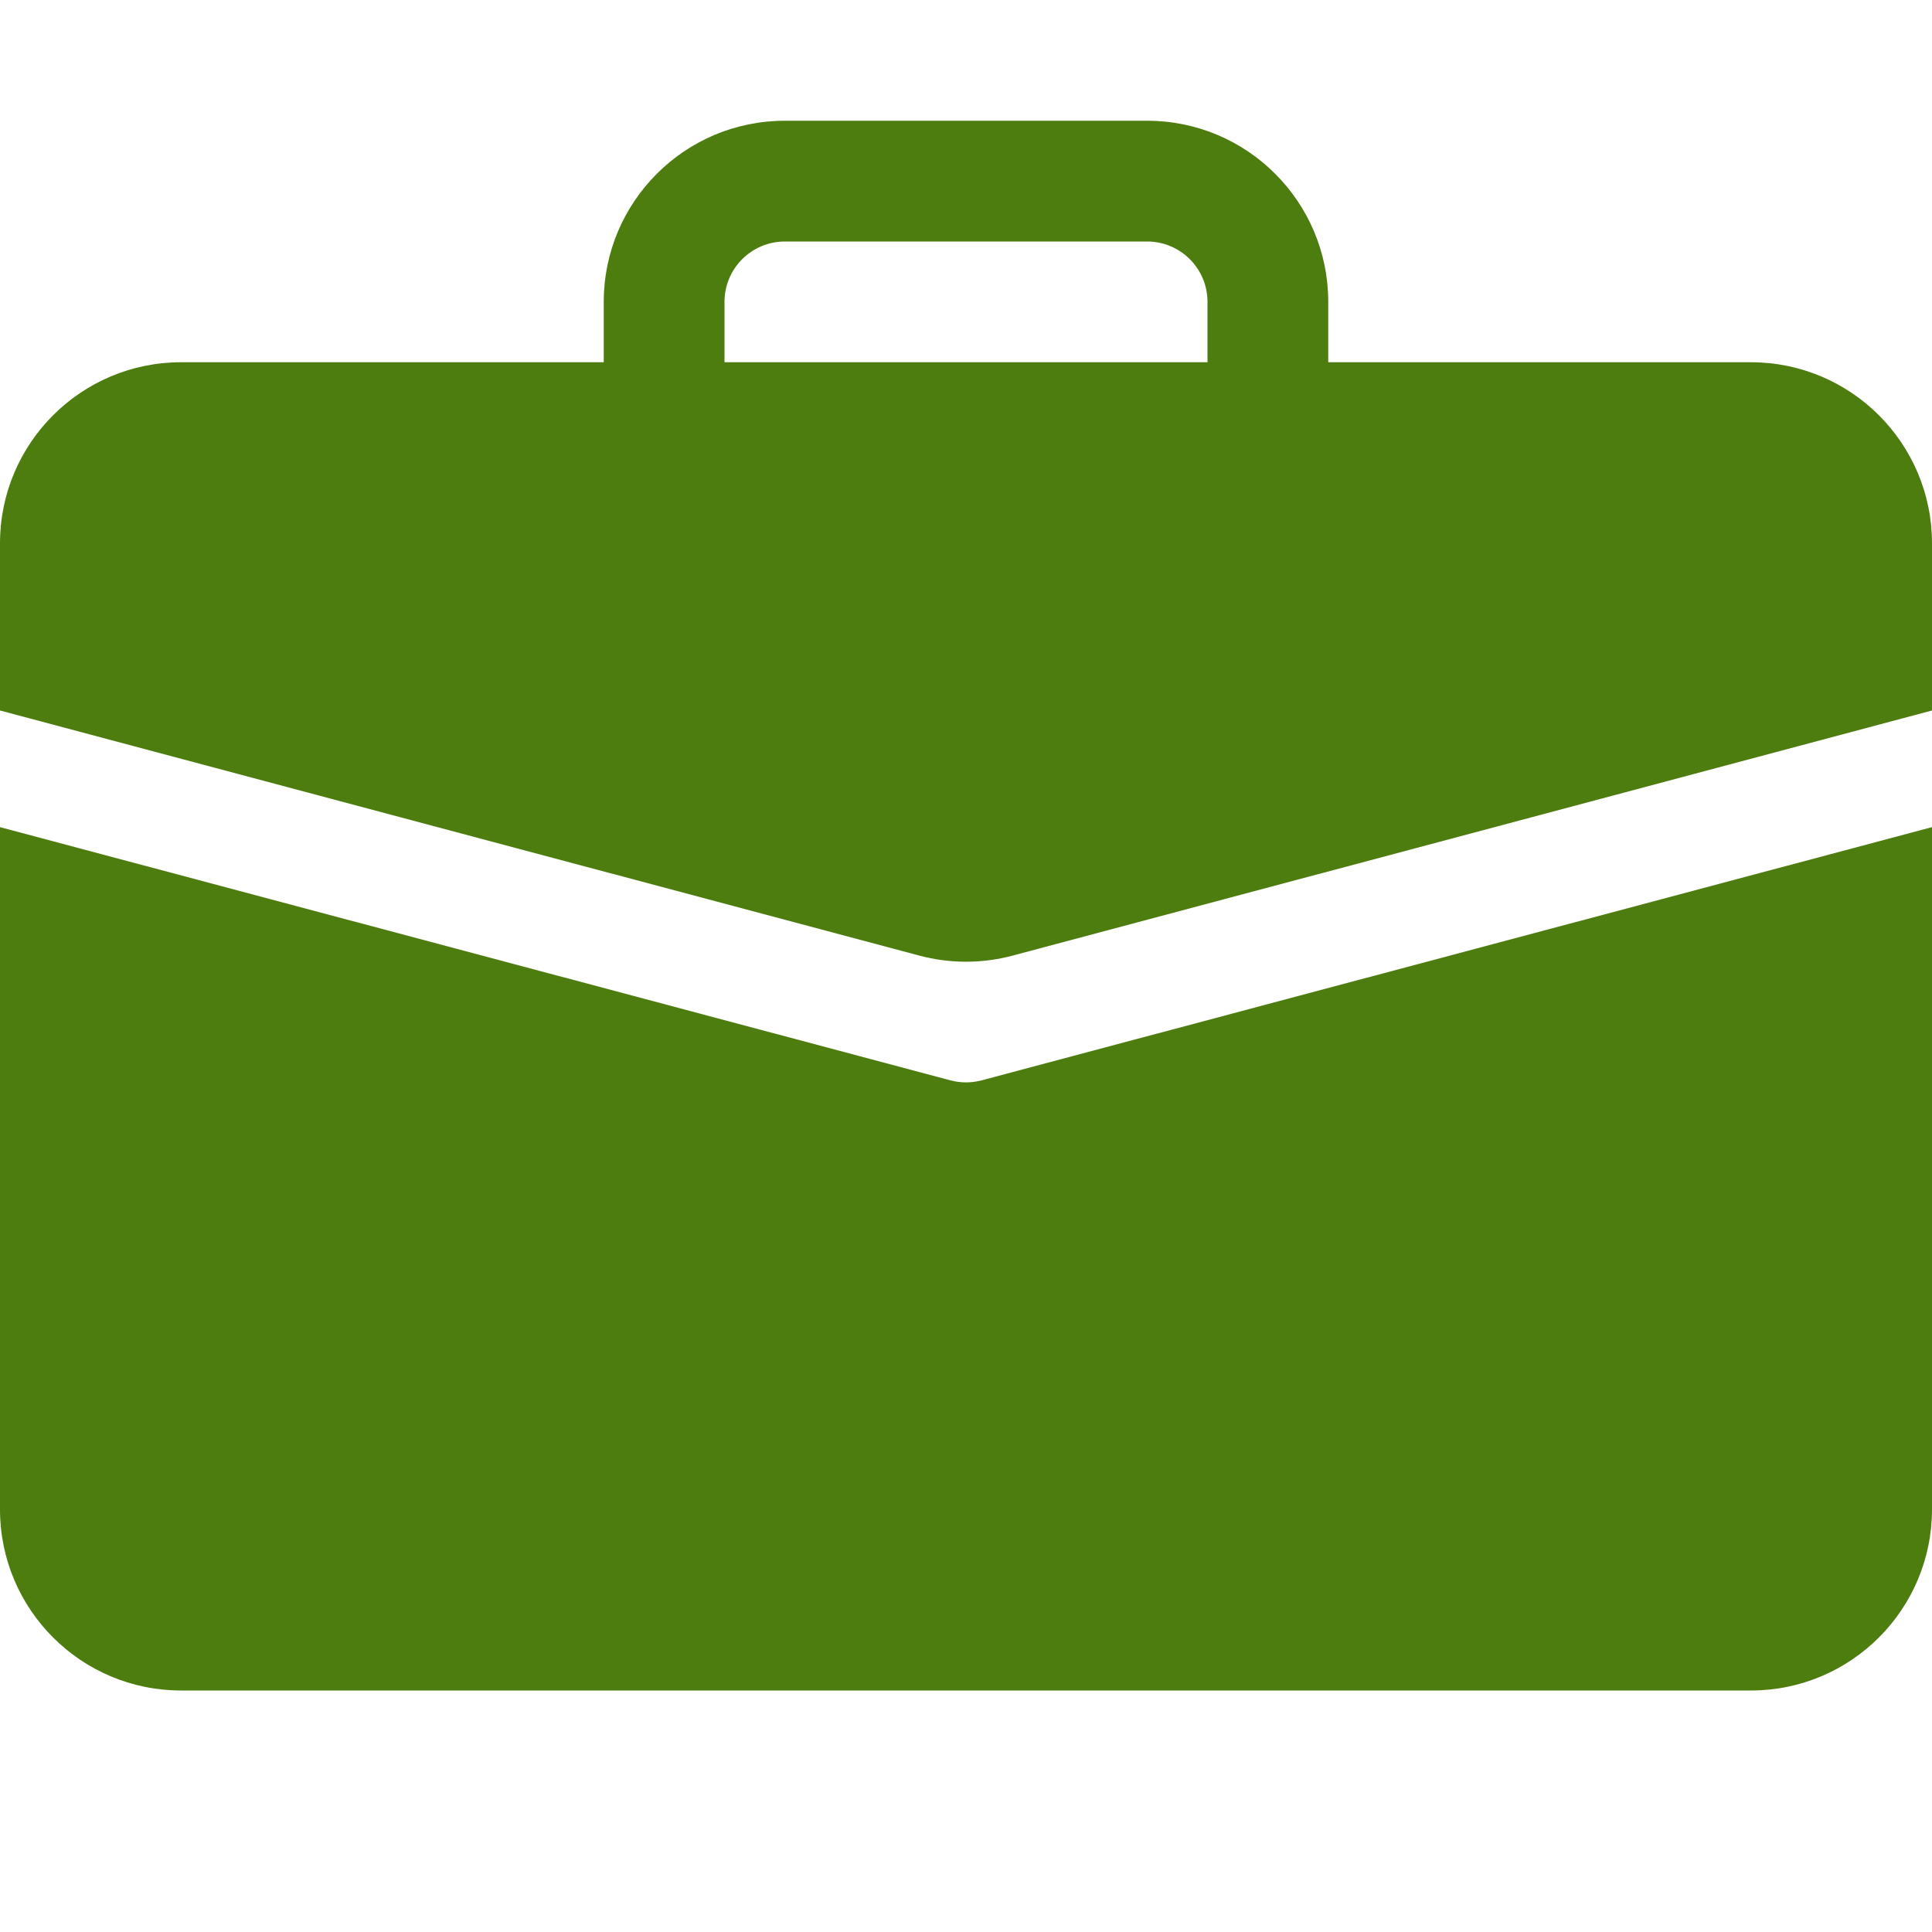
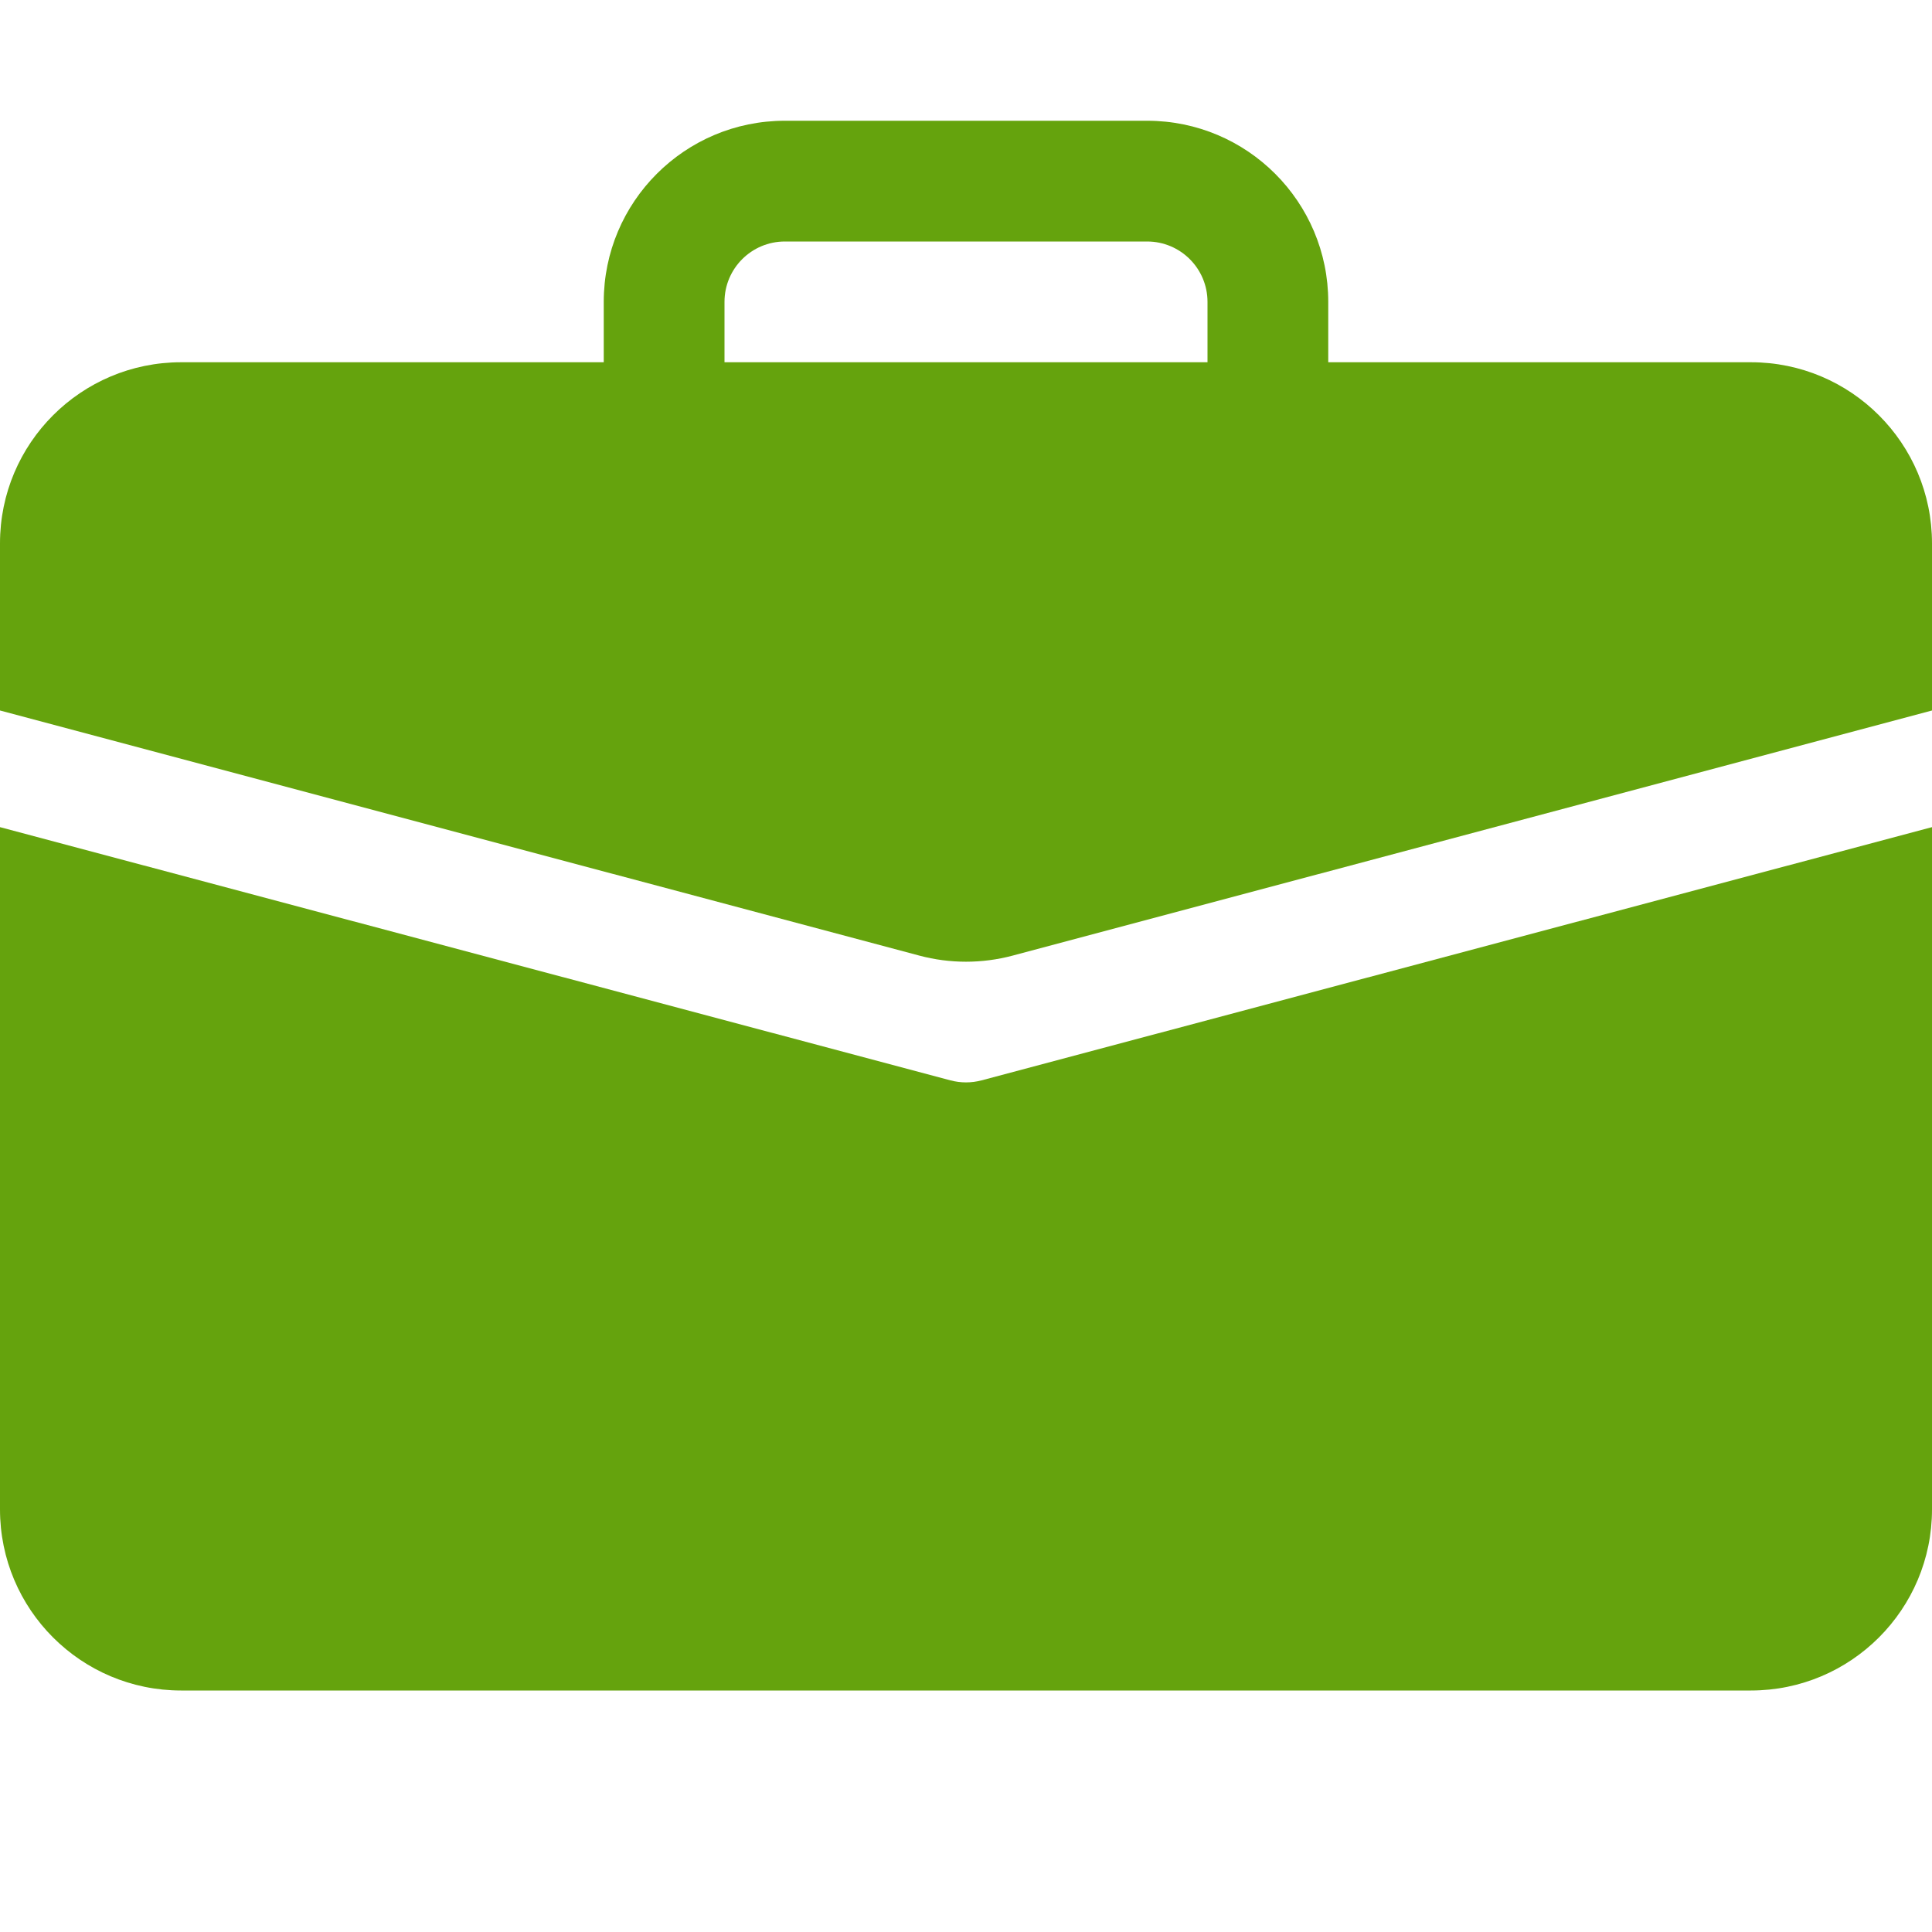
- <svg xmlns="http://www.w3.org/2000/svg" width="16" height="16" fill="#4d7c0f" class="bi bi-briefcase-fill" viewBox="0 0 16 16">
+ <svg xmlns="http://www.w3.org/2000/svg" width="16" height="16" fill="#65A30D" class="bi bi-briefcase-fill" viewBox="0 0 16 16">
  <path d="M6.5 1A1.5 1.5 0 0 0 5 2.5V3H1.5A1.5 1.5 0 0 0 0 4.5v1.384l7.614 2.03a1.5 1.5 0 0 0 .772 0L16 5.884V4.5A1.5 1.5 0 0 0 14.5 3H11v-.5A1.5 1.5 0 0 0 9.5 1zm0 1h3a.5.5 0 0 1 .5.5V3H6v-.5a.5.5 0 0 1 .5-.5" />
  <path d="M0 12.5A1.5 1.5 0 0 0 1.5 14h13a1.5 1.5 0 0 0 1.5-1.5V6.85L8.129 8.947a.5.5 0 0 1-.258 0L0 6.85z" />
</svg>
